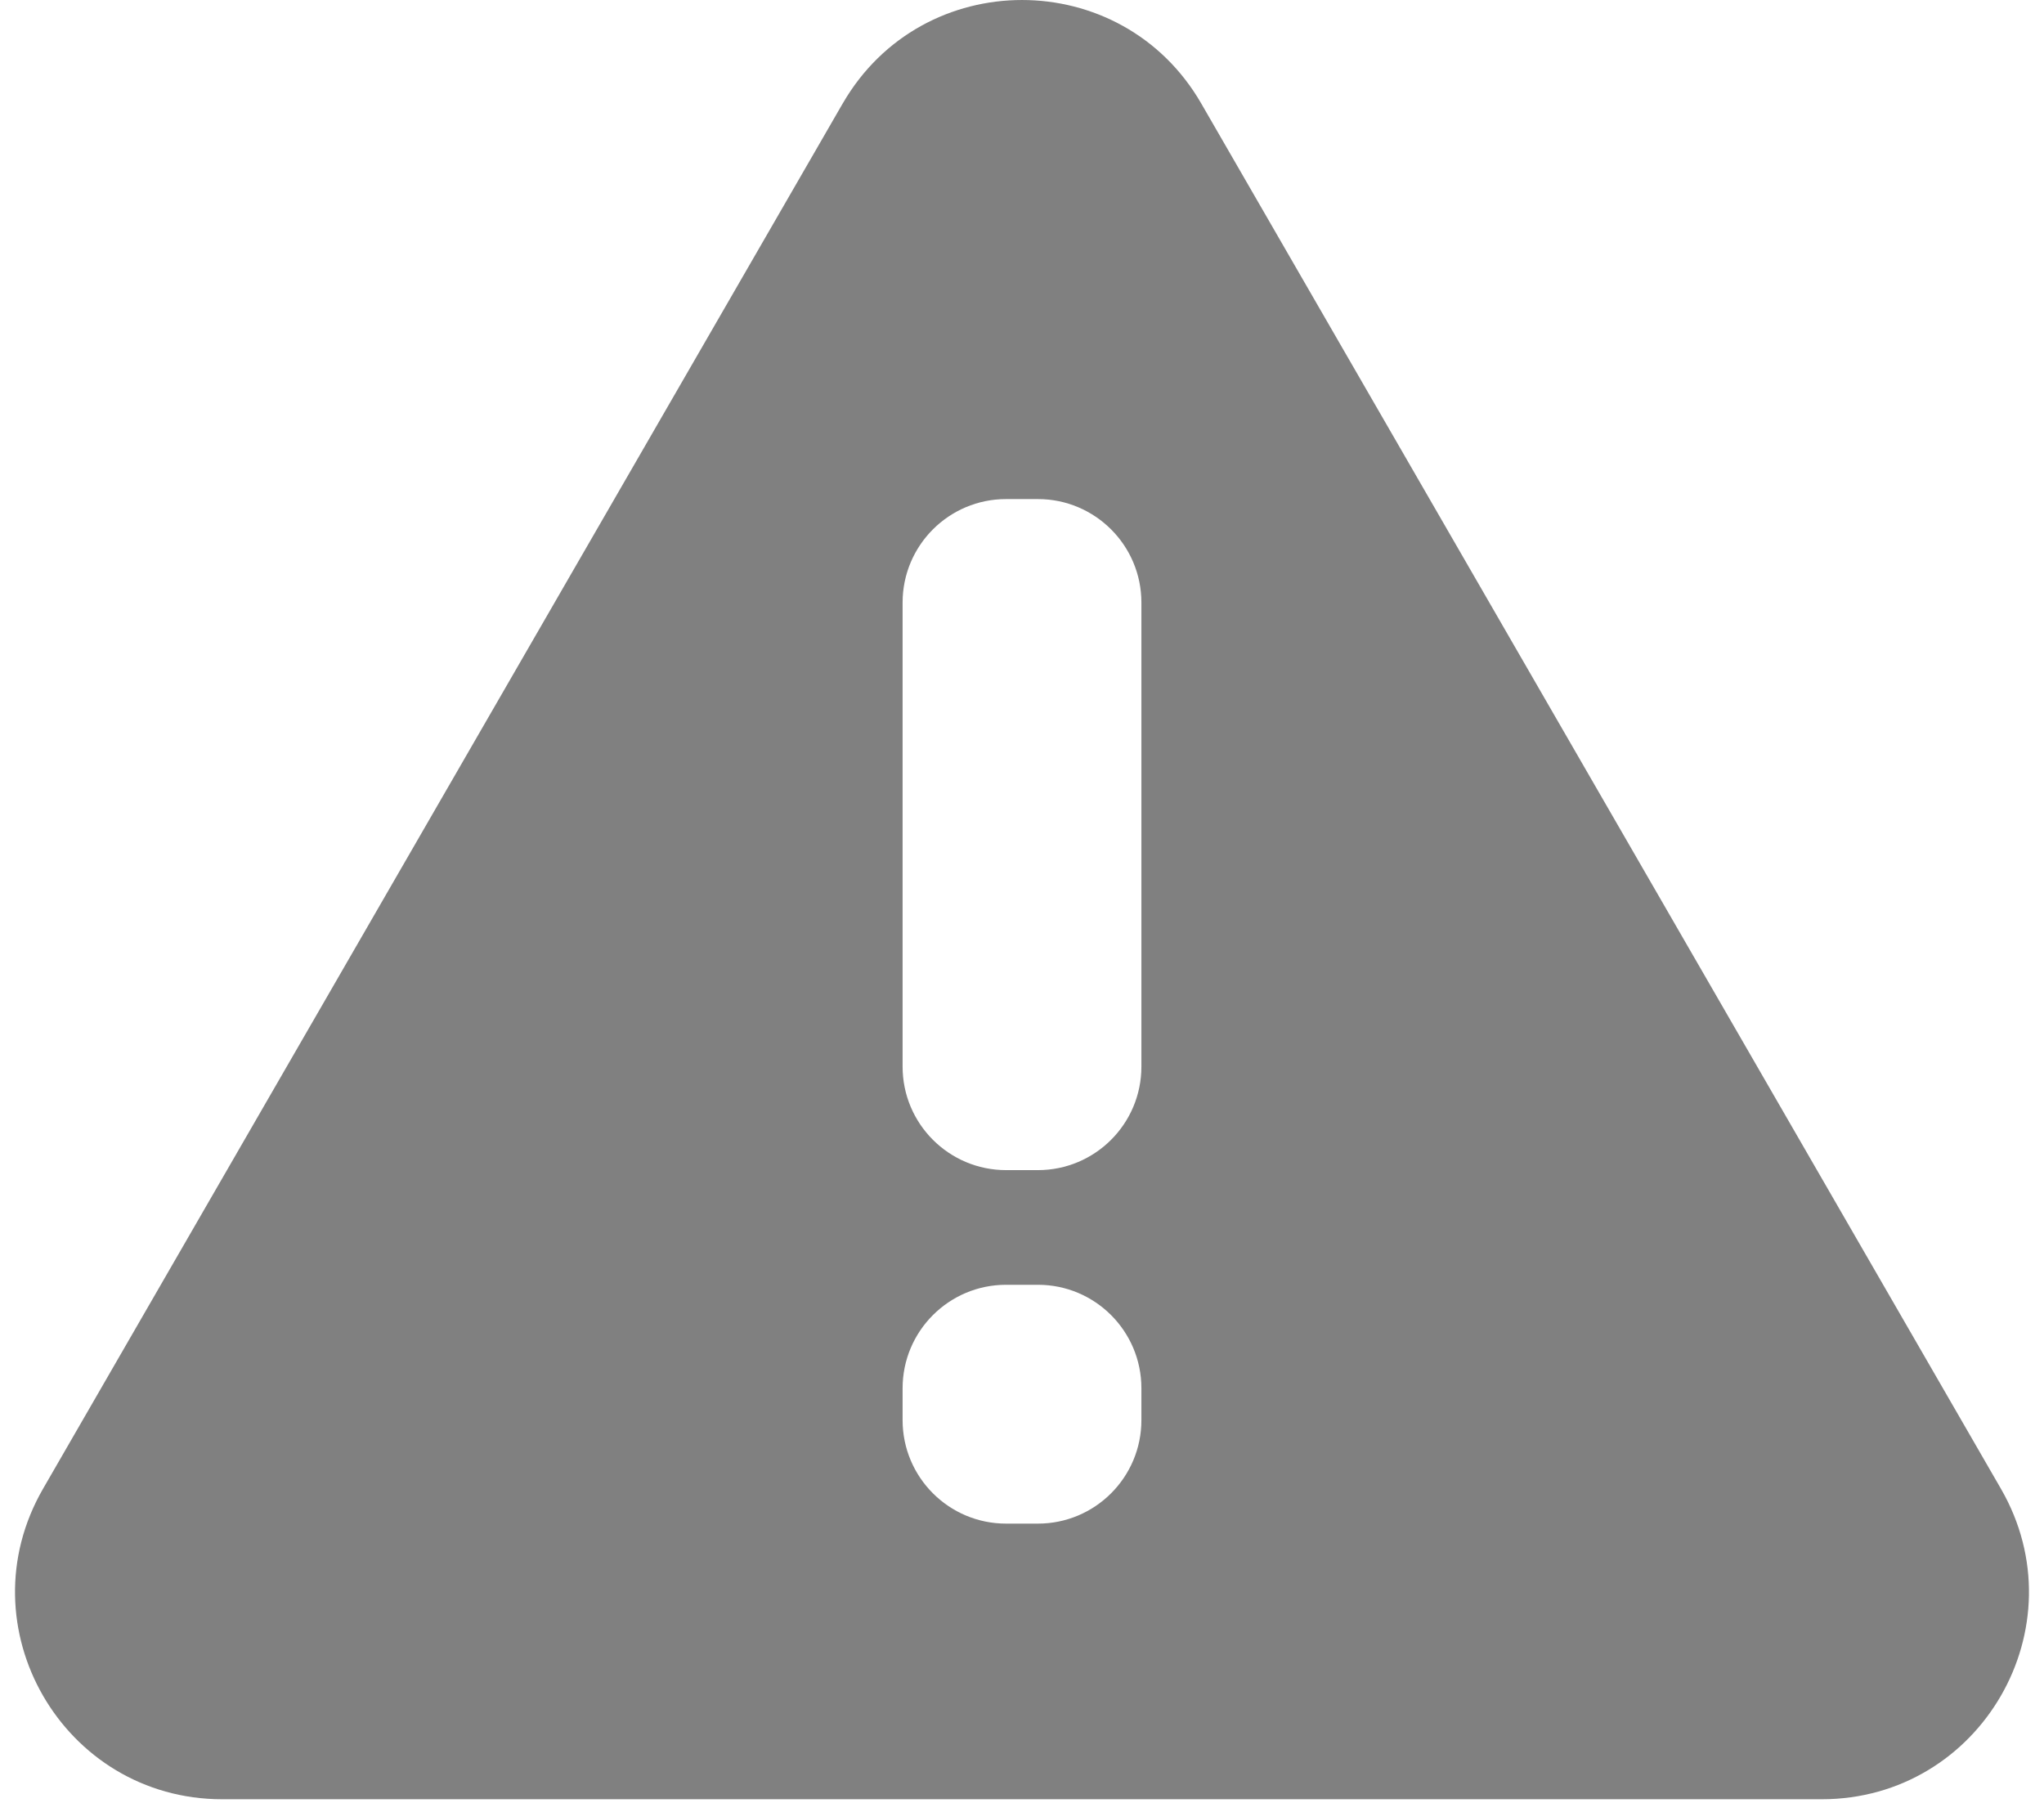
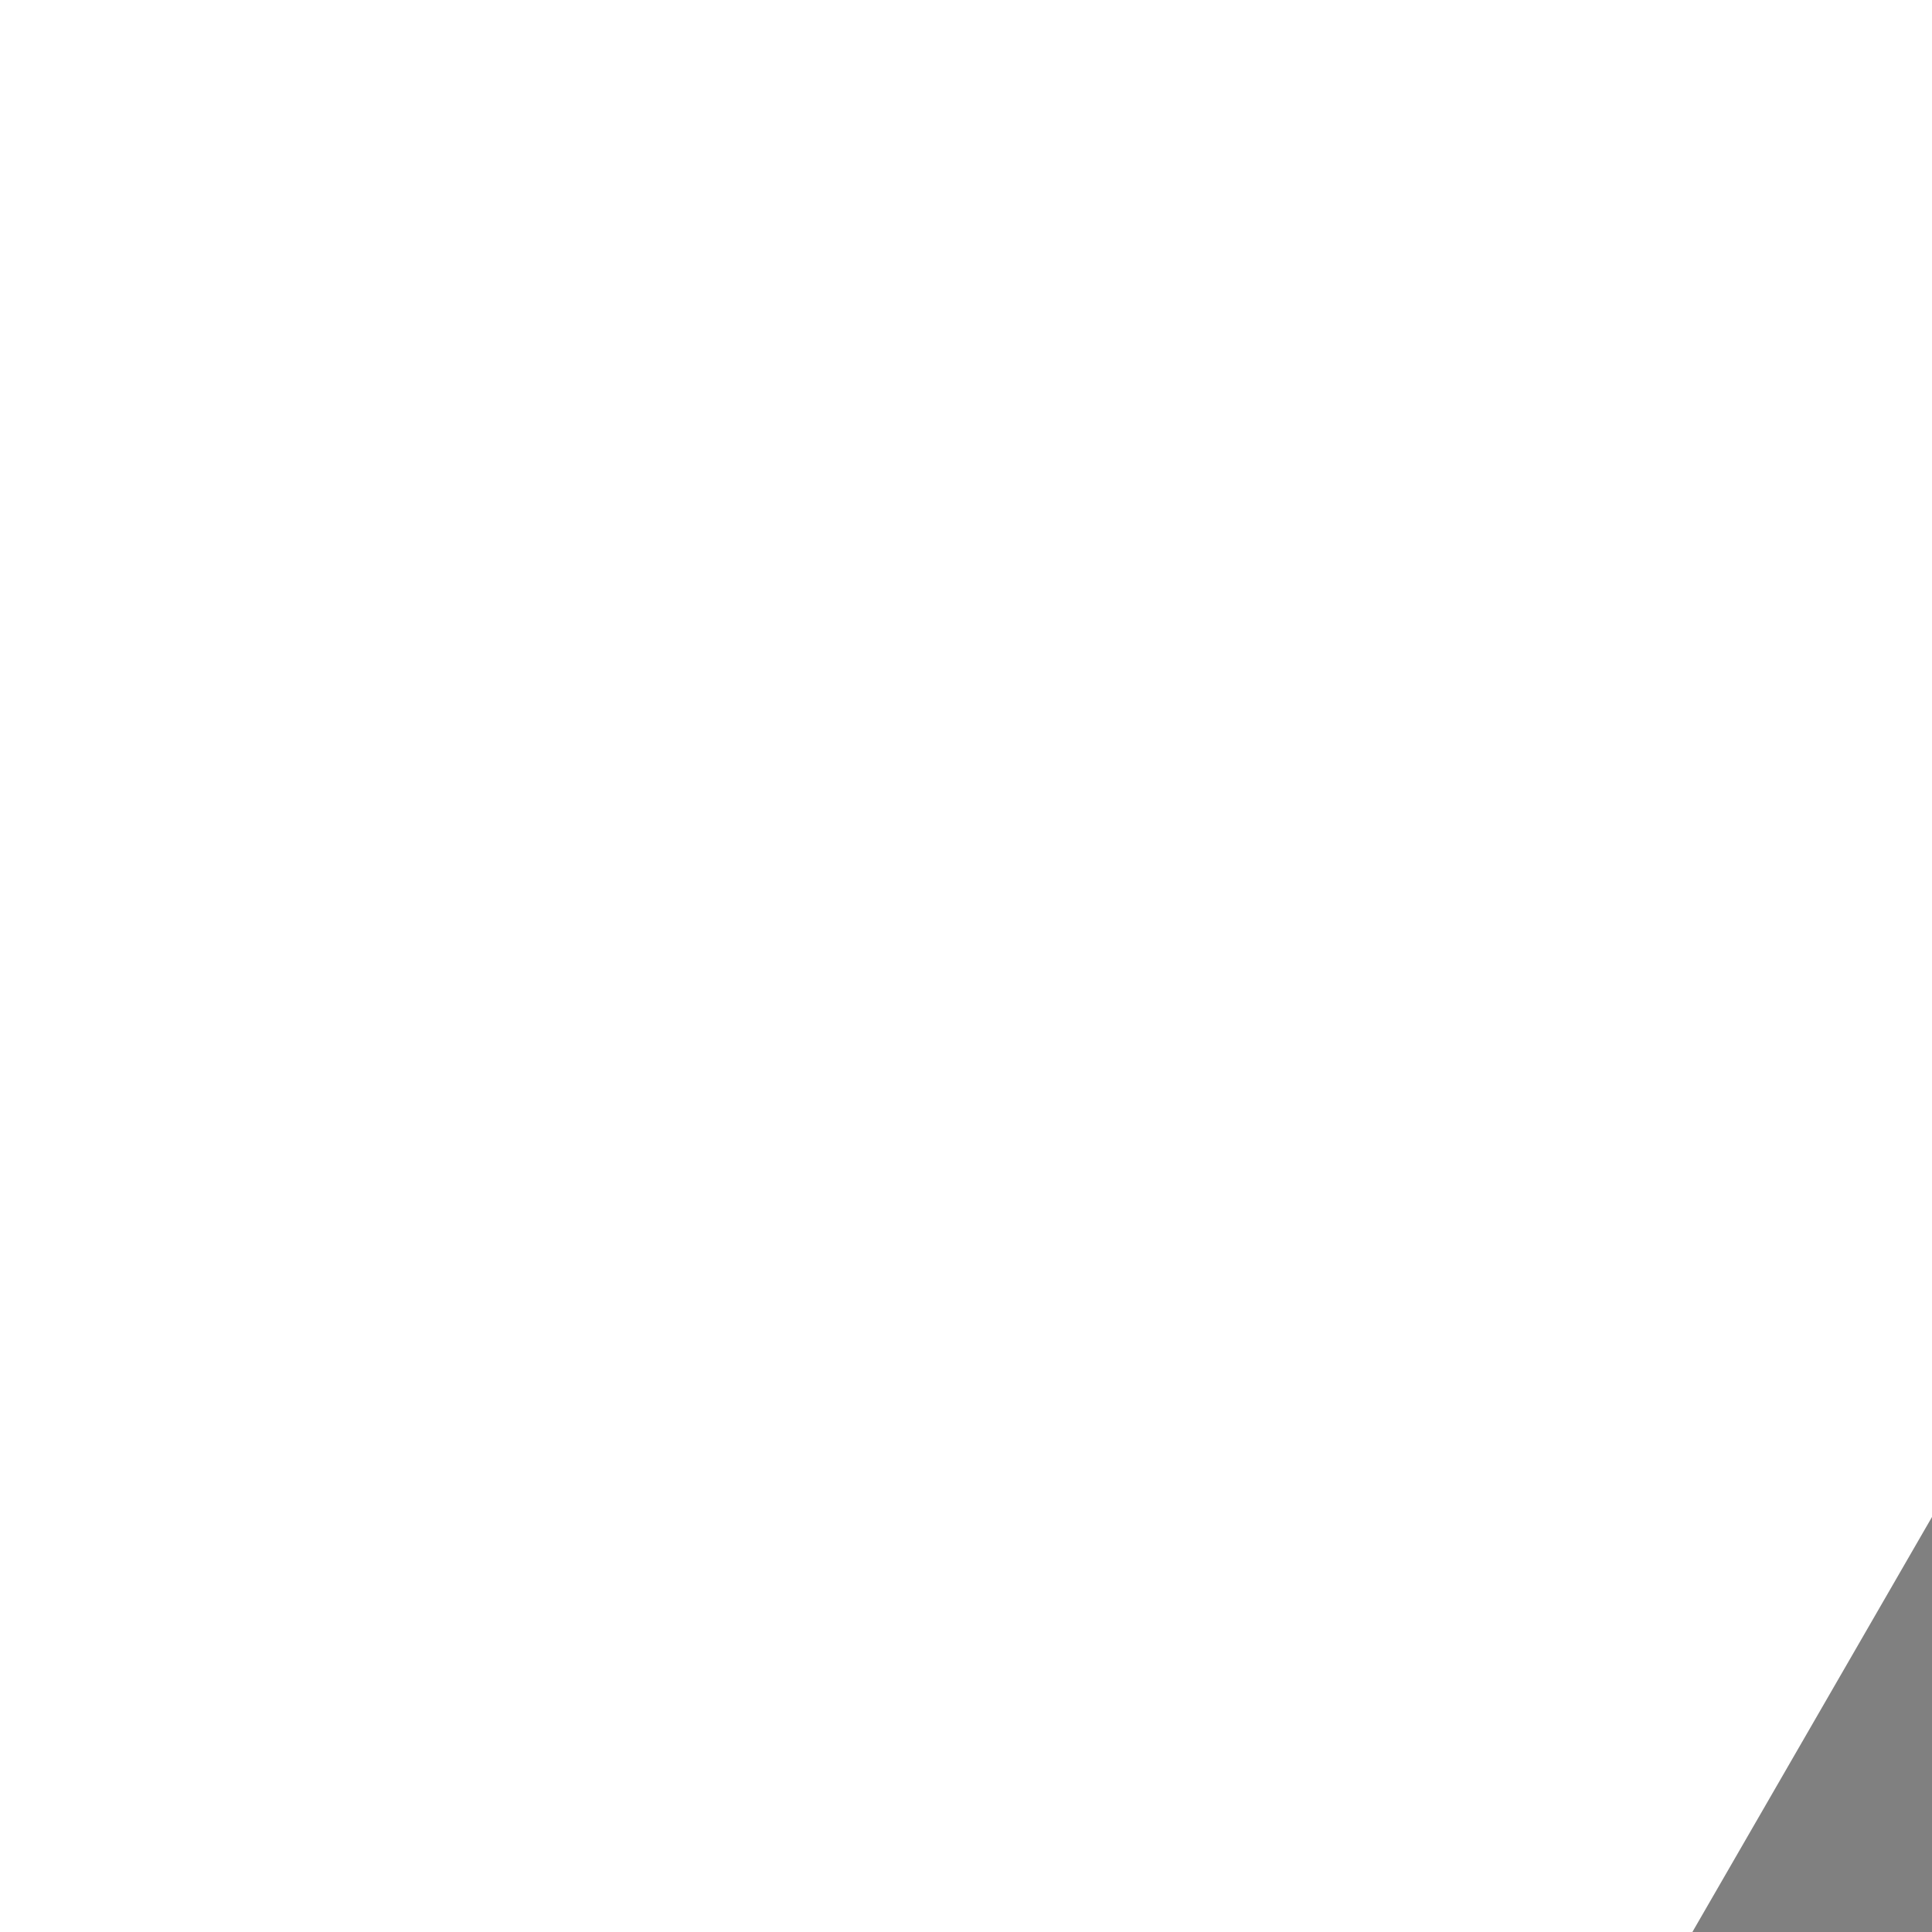
- <svg xmlns="http://www.w3.org/2000/svg" width="79" height="70" fill="grey">
+ <svg xmlns="http://www.w3.org/2000/svg" width="24" height="24" fill="grey">
  <path fill-rule="evenodd" clip-rule="evenodd" d="M32.571 4c3.08-5.333 10.778-5.333 13.857 0l30.907 53.533c3.08 5.334-.77 12-6.928 12H8.592c-6.158 0-10.007-6.666-6.928-12L32.57 4zm2.314 19.287a4 4 0 014-4h1.23a4 4 0 014 4V41.22a4 4 0 01-4 4h-1.23a4 4 0 01-4-4V23.287zm4 26.364a4 4 0 00-4 4v1.23a4 4 0 004 4h1.23a4 4 0 004-4v-1.23a4 4 0 00-4-4h-1.23z" />
</svg>
